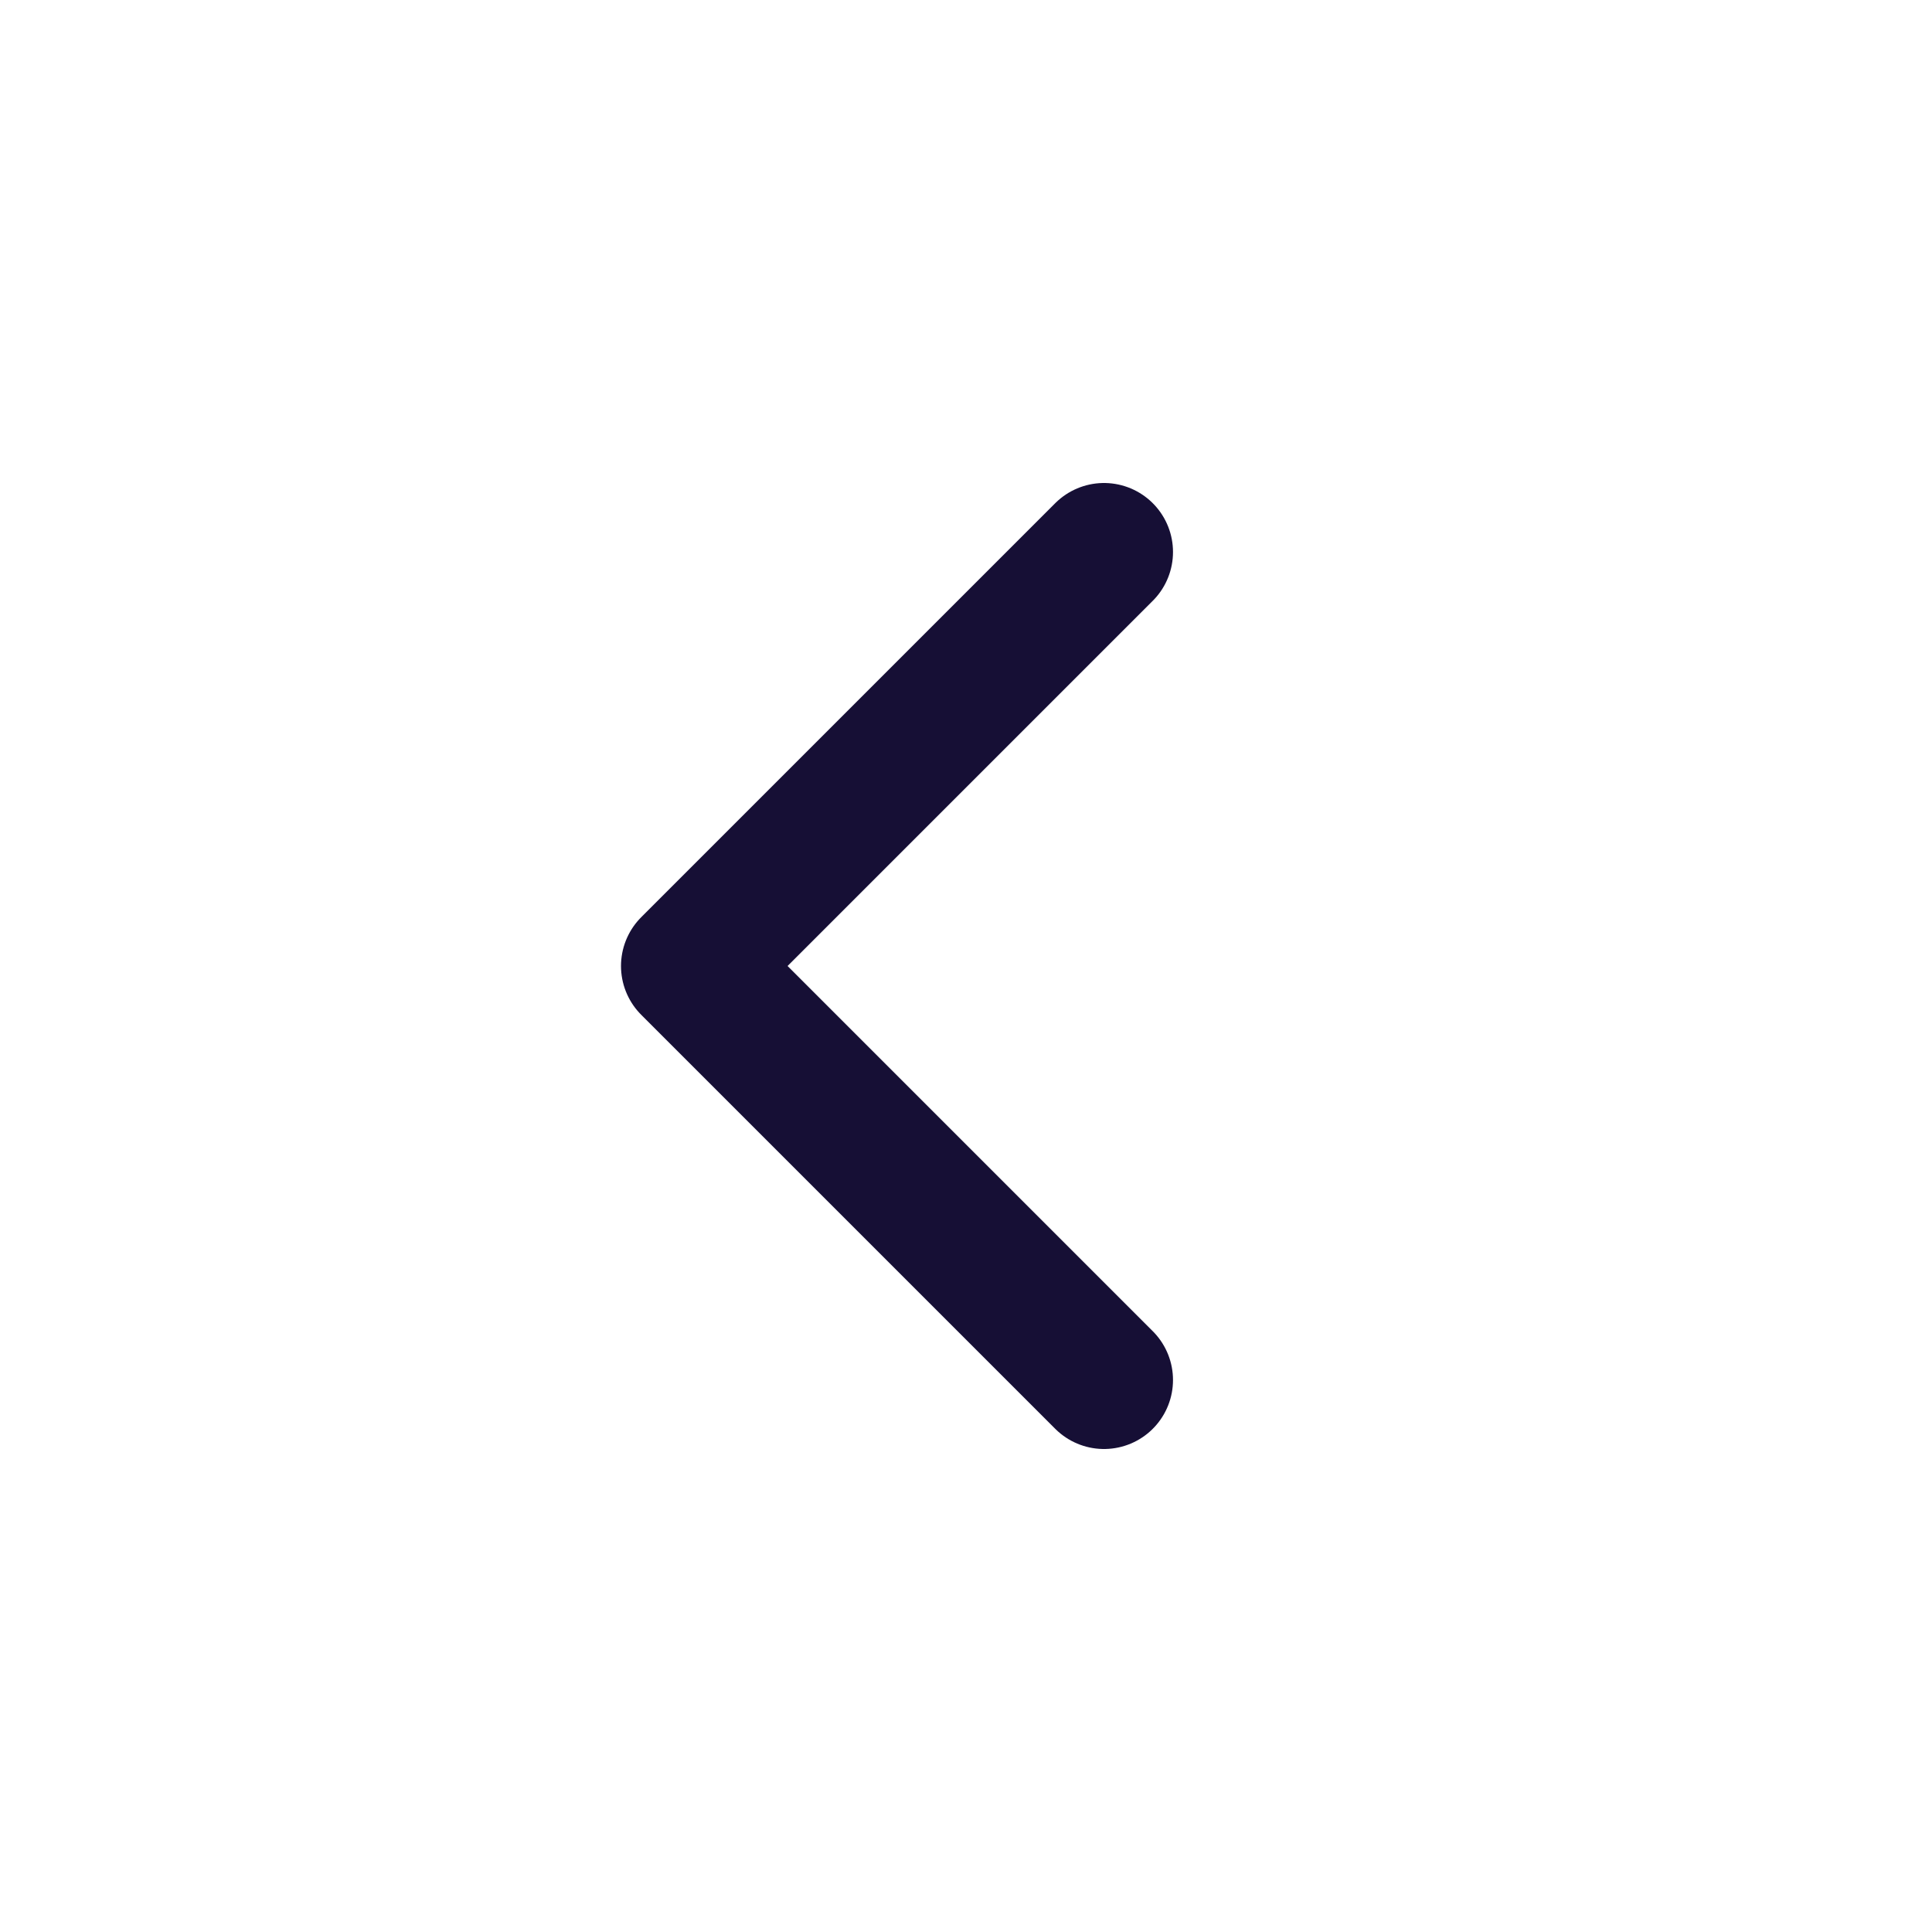
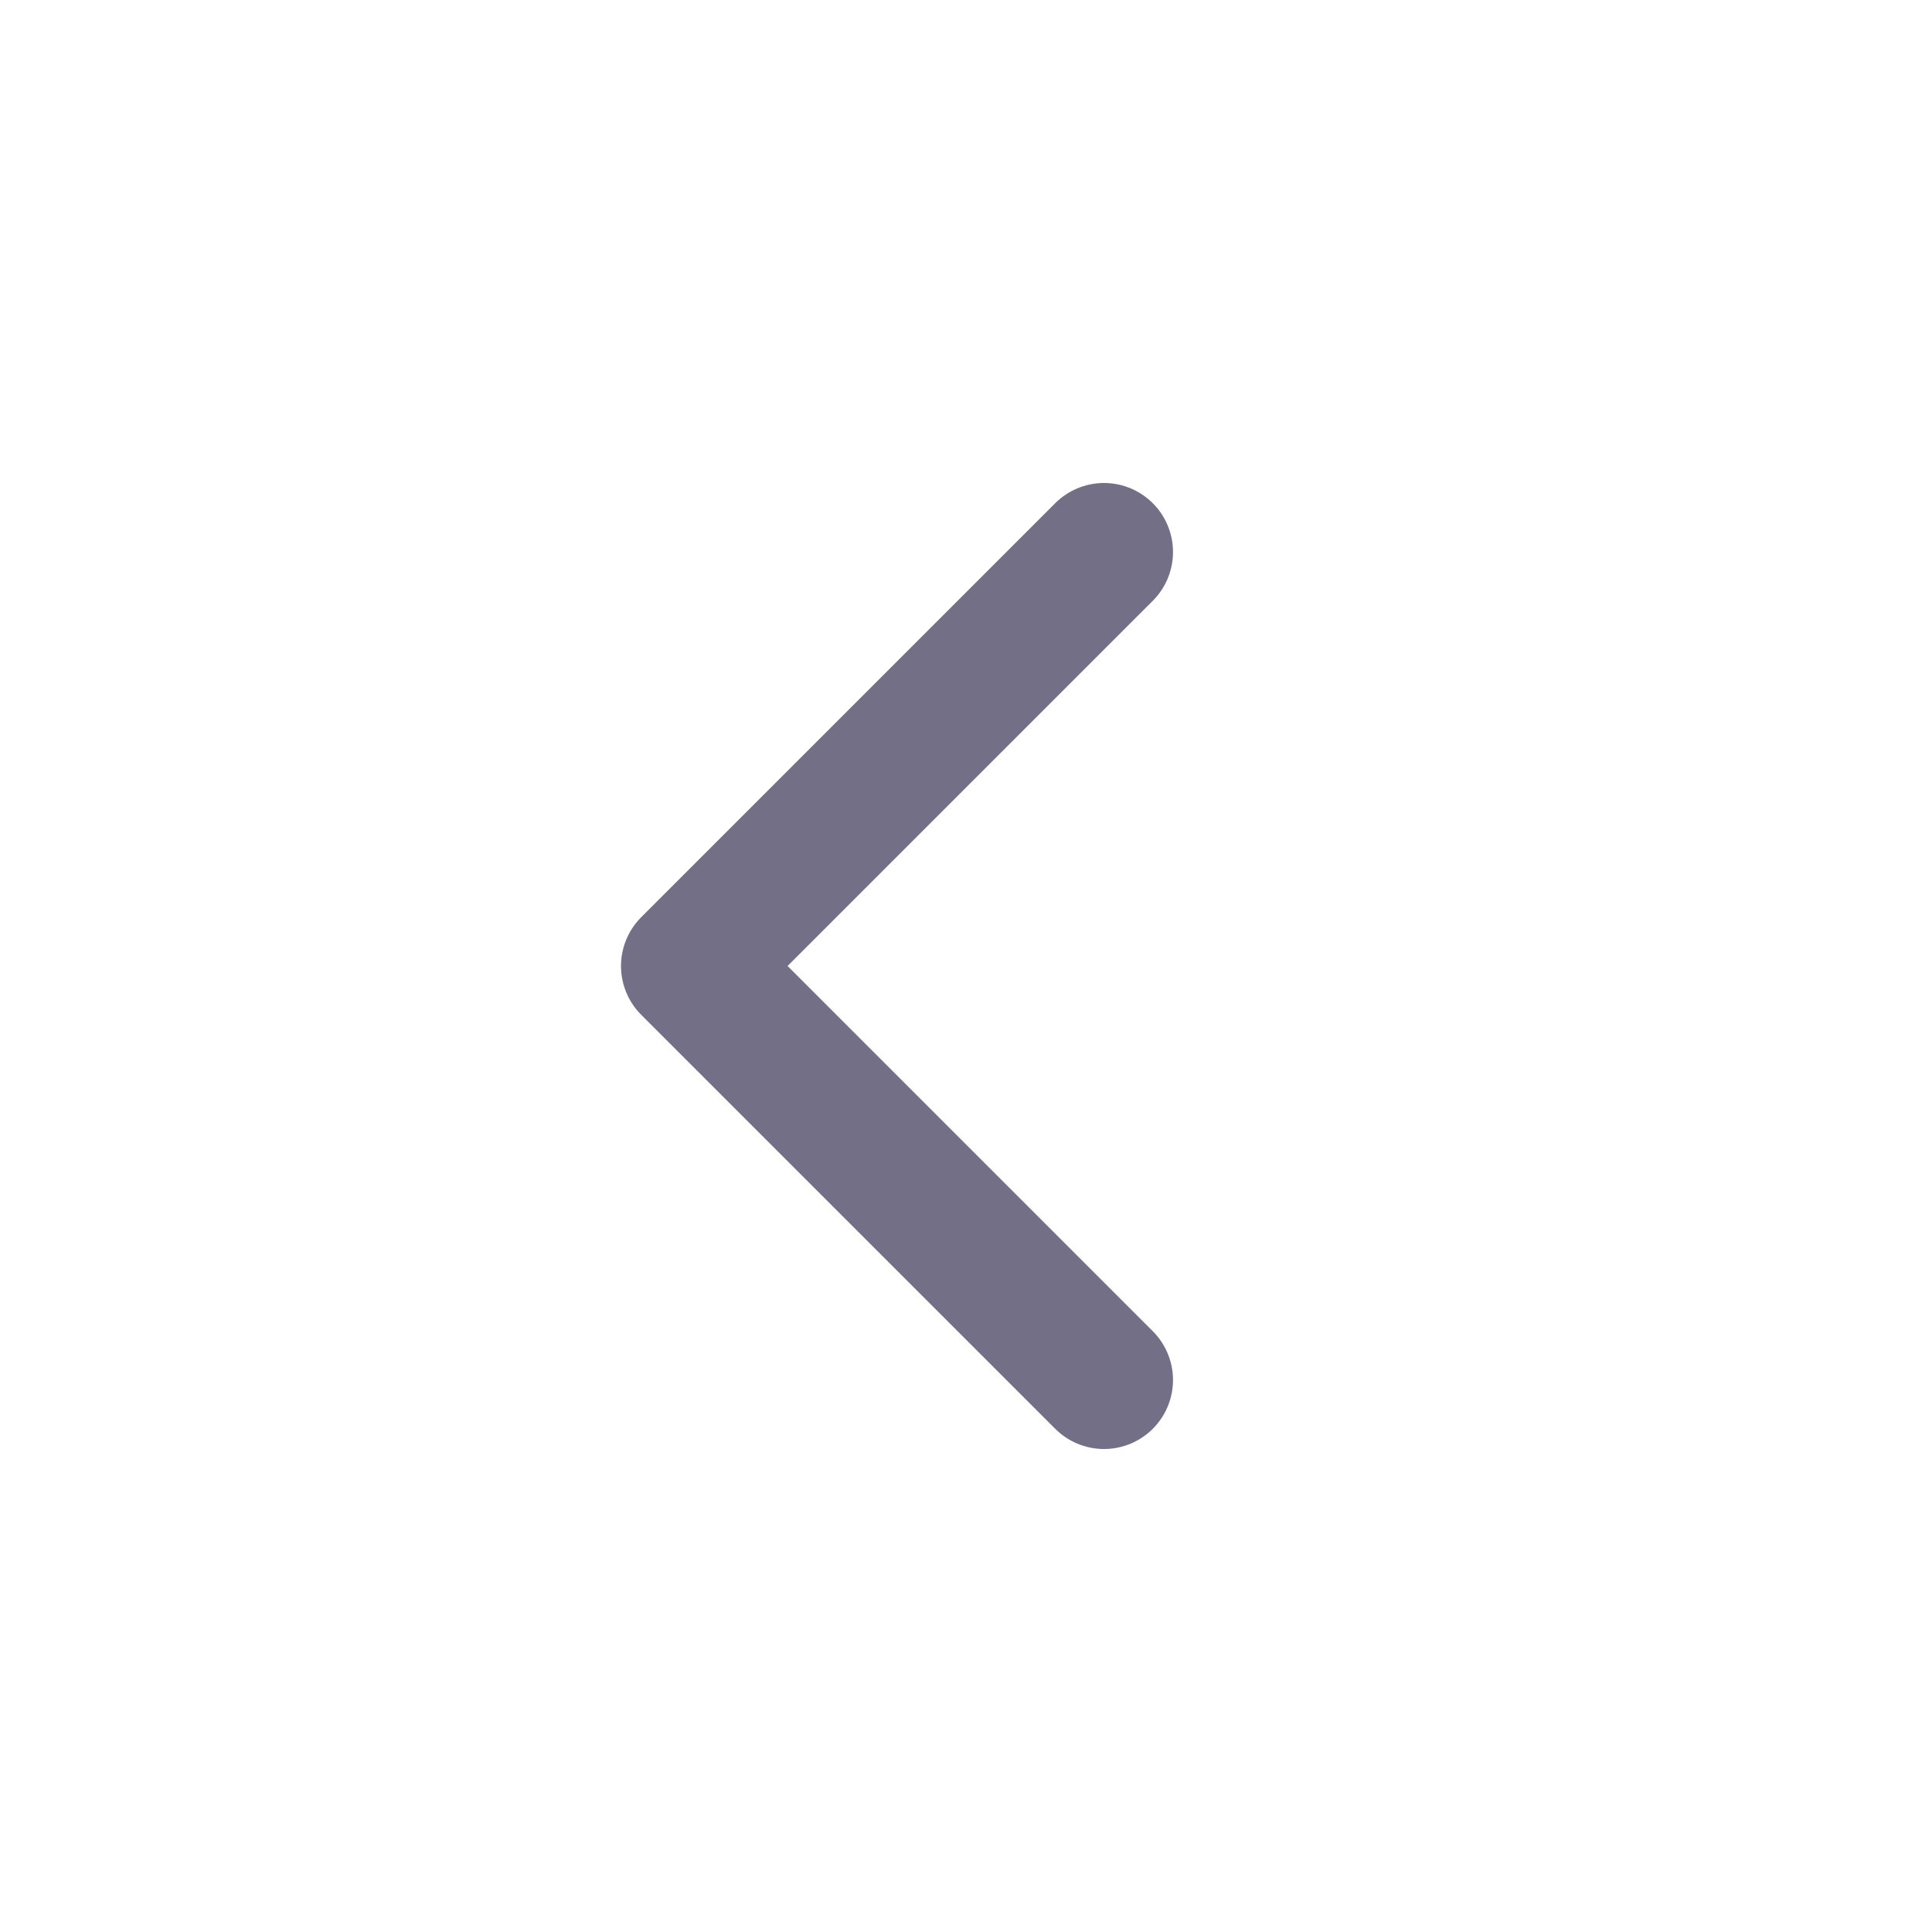
<svg xmlns="http://www.w3.org/2000/svg" width="28" height="28" viewBox="0 0 28 28" fill="none">
-   <path d="M16 8L10 14L16 20" stroke="#160F35" stroke-width="2" stroke-linecap="round" stroke-linejoin="round" />
+   <path d="M16 8L10 14L16 20" stroke="#736F86" stroke-width="2" stroke-linecap="round" stroke-linejoin="round" />
</svg>
